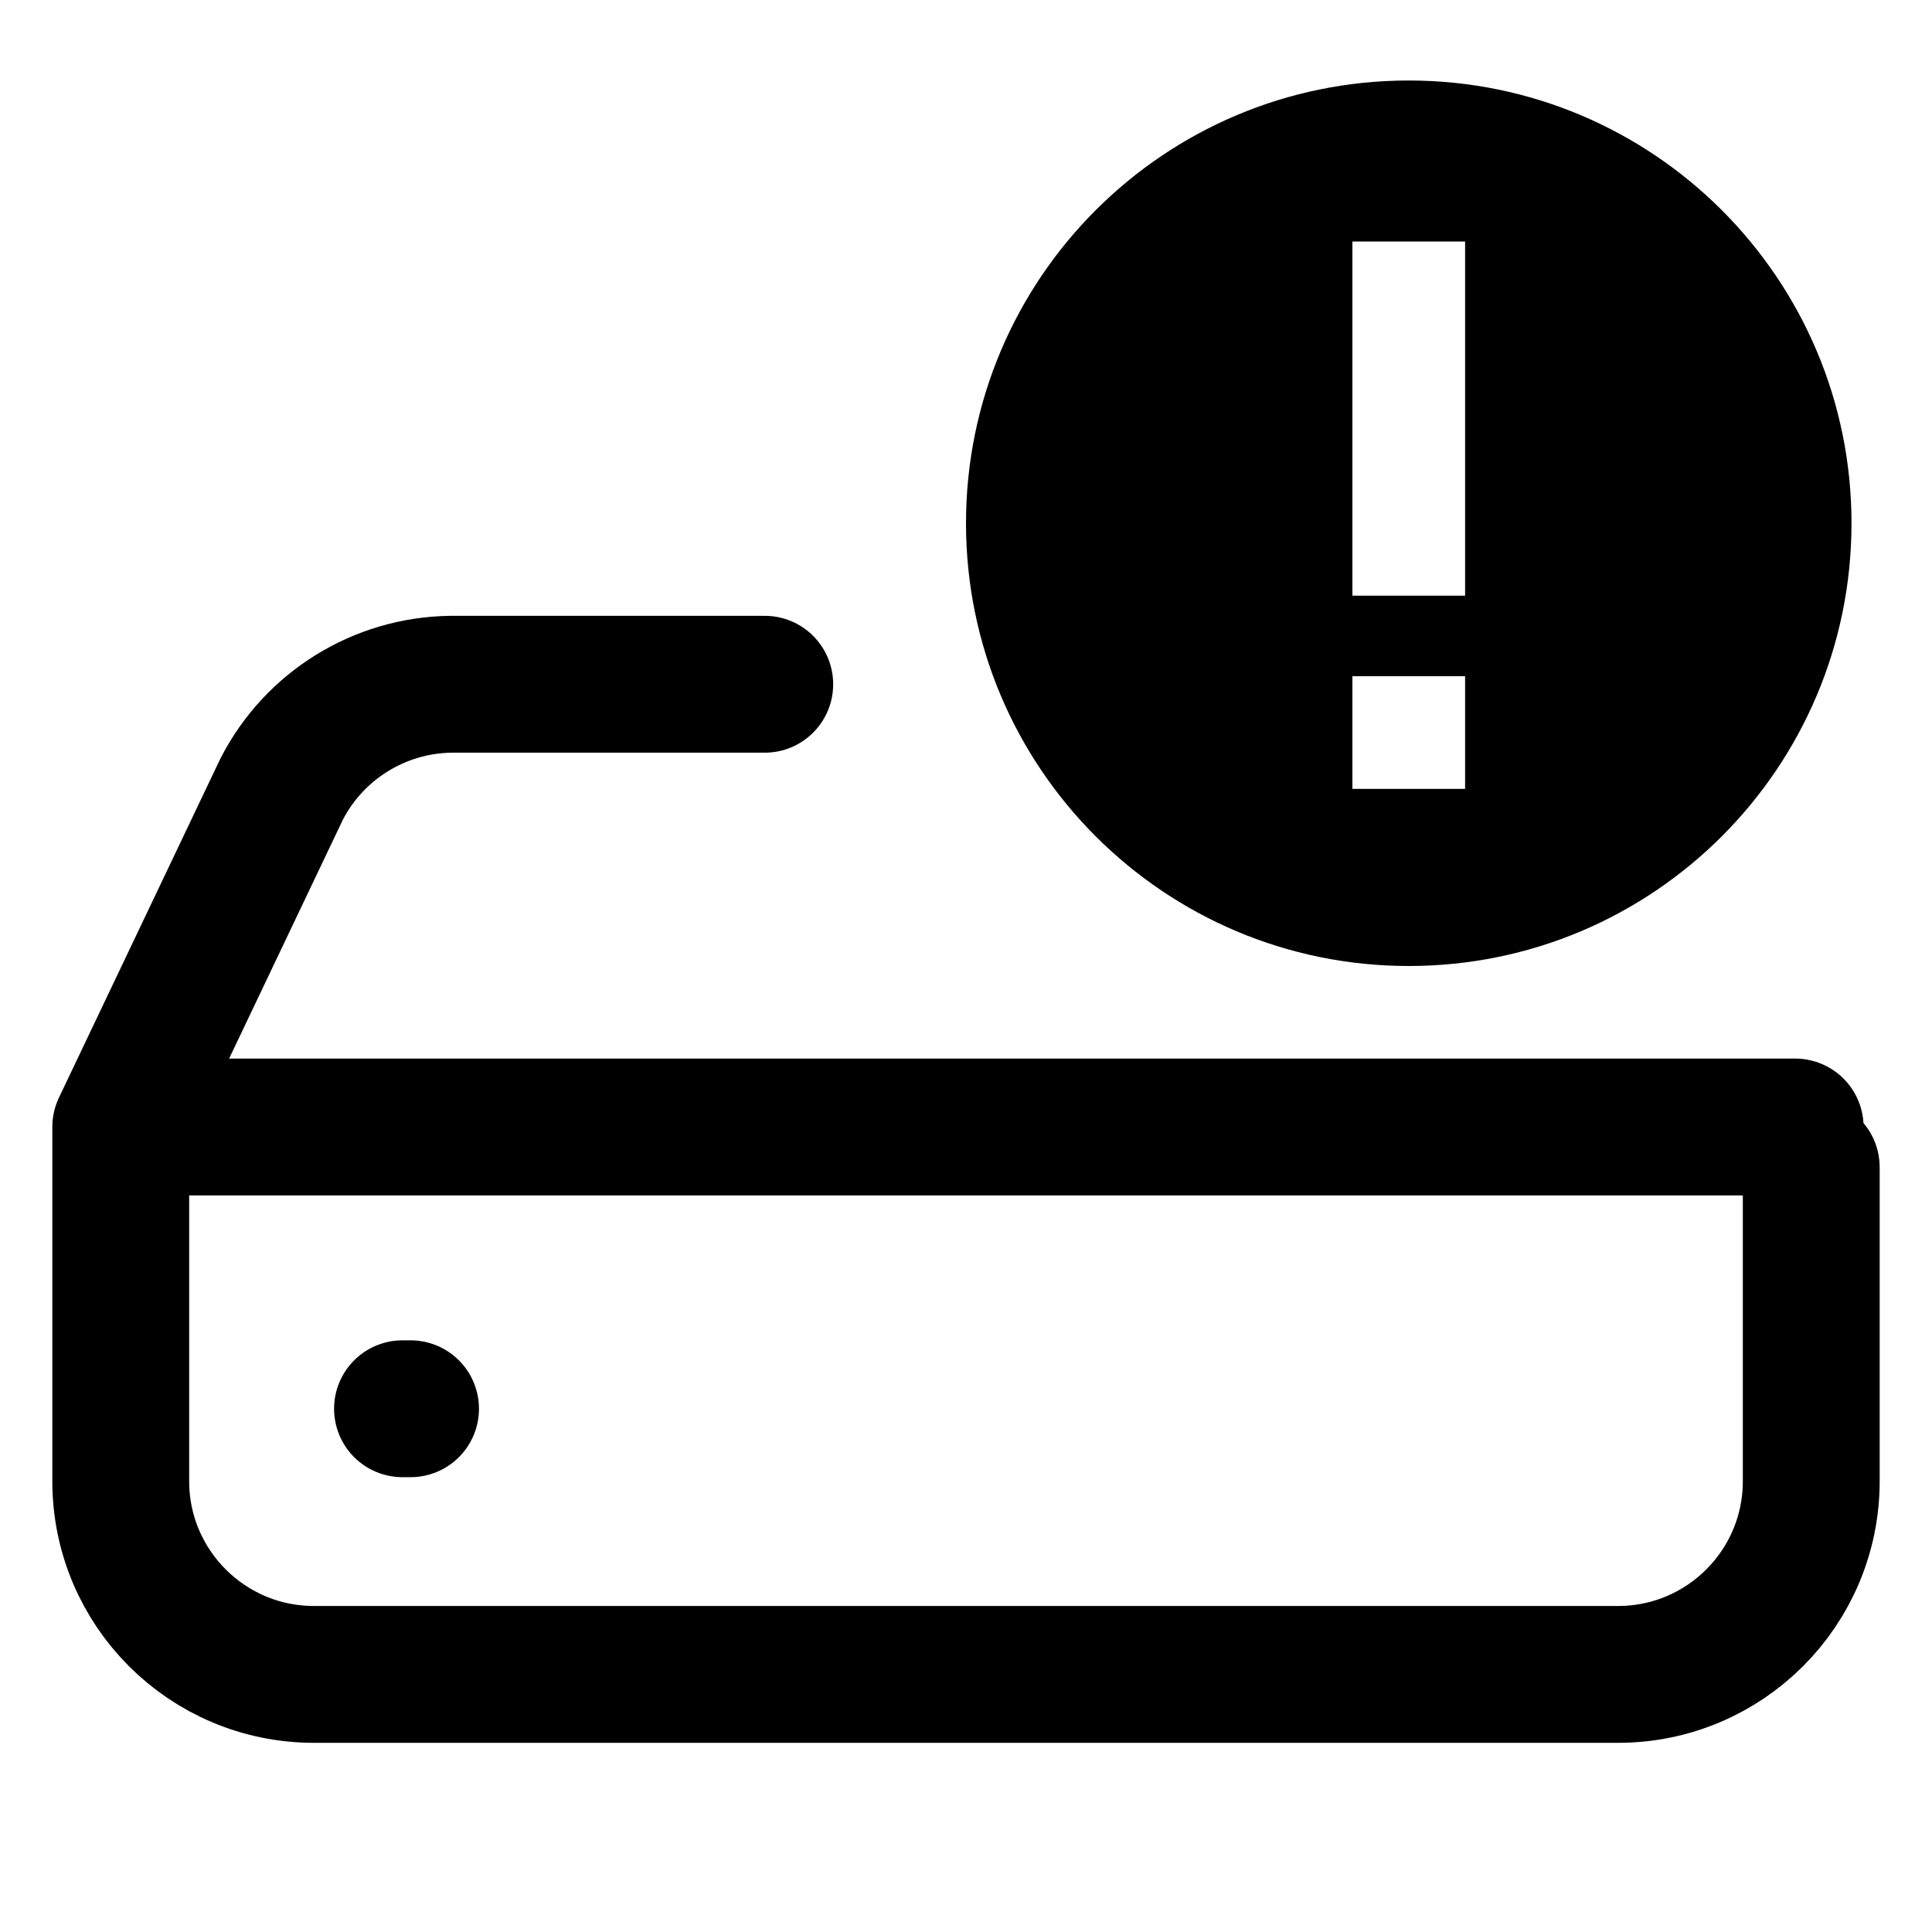
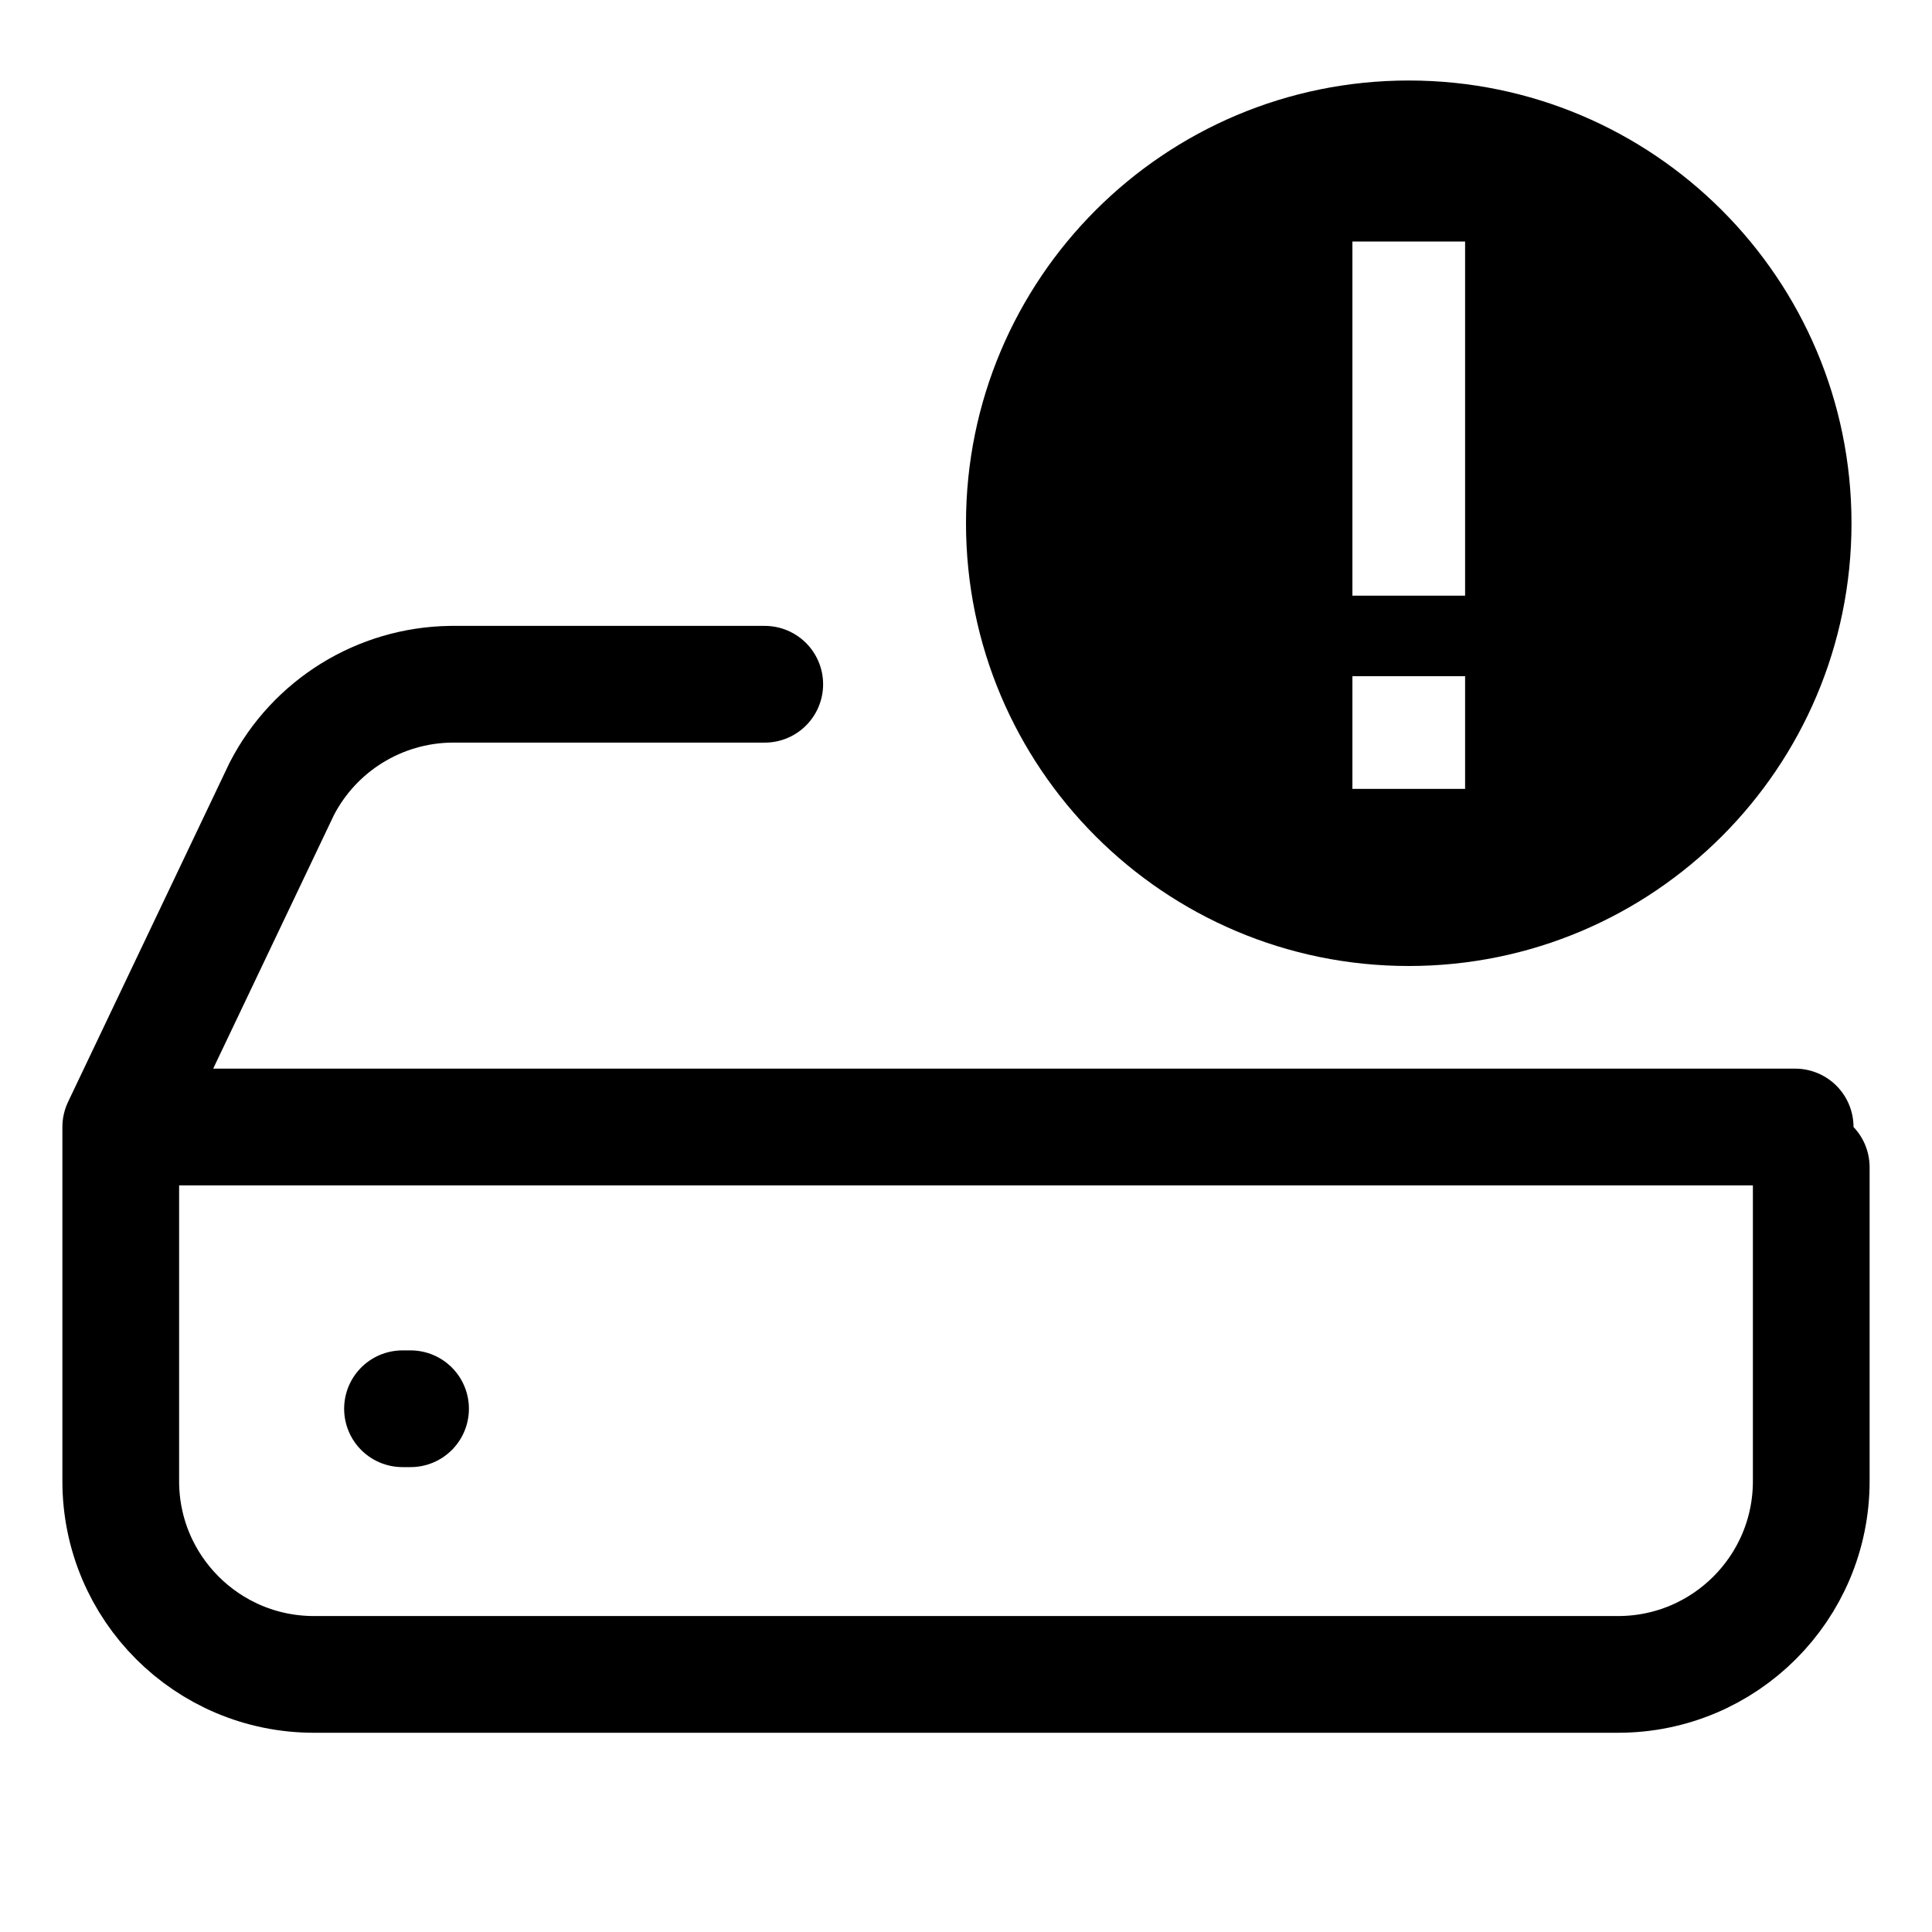
- <svg xmlns="http://www.w3.org/2000/svg" width="24" height="24" viewBox="0 0 24 24" fill="none" stroke="currentColor" stroke-width="1.7" stroke-linecap="round" stroke-linejoin="round">
+ <svg xmlns="http://www.w3.org/2000/svg" width="24" height="24" viewBox="0 0 24 24" fill="none" stroke="currentColor" stroke-width="1.45" stroke-linecap="round" stroke-linejoin="round">
  <path d="M9.5 8.5H5.6a2.4 2.4 0 0 0-2.1 1.3L1.5 14v4.4a2.4 2.4 0 0 0 2.4 2.4h16.2a2.4 2.4 0 0 0 2.4-2.4V14.5M1.7 14h20.6M5 17.5h.1" />
  <path fill-rule="evenodd" fill="currentColor" stroke="none" d="M12 6.5a5.5 5.5 0 1 0 11 0a5.5 5.5 0 1 0 -11 0z M16.8 3h1.4v4.4h-1.4z M16.8 8.4h1.4v1.4h-1.4z" />
</svg>
